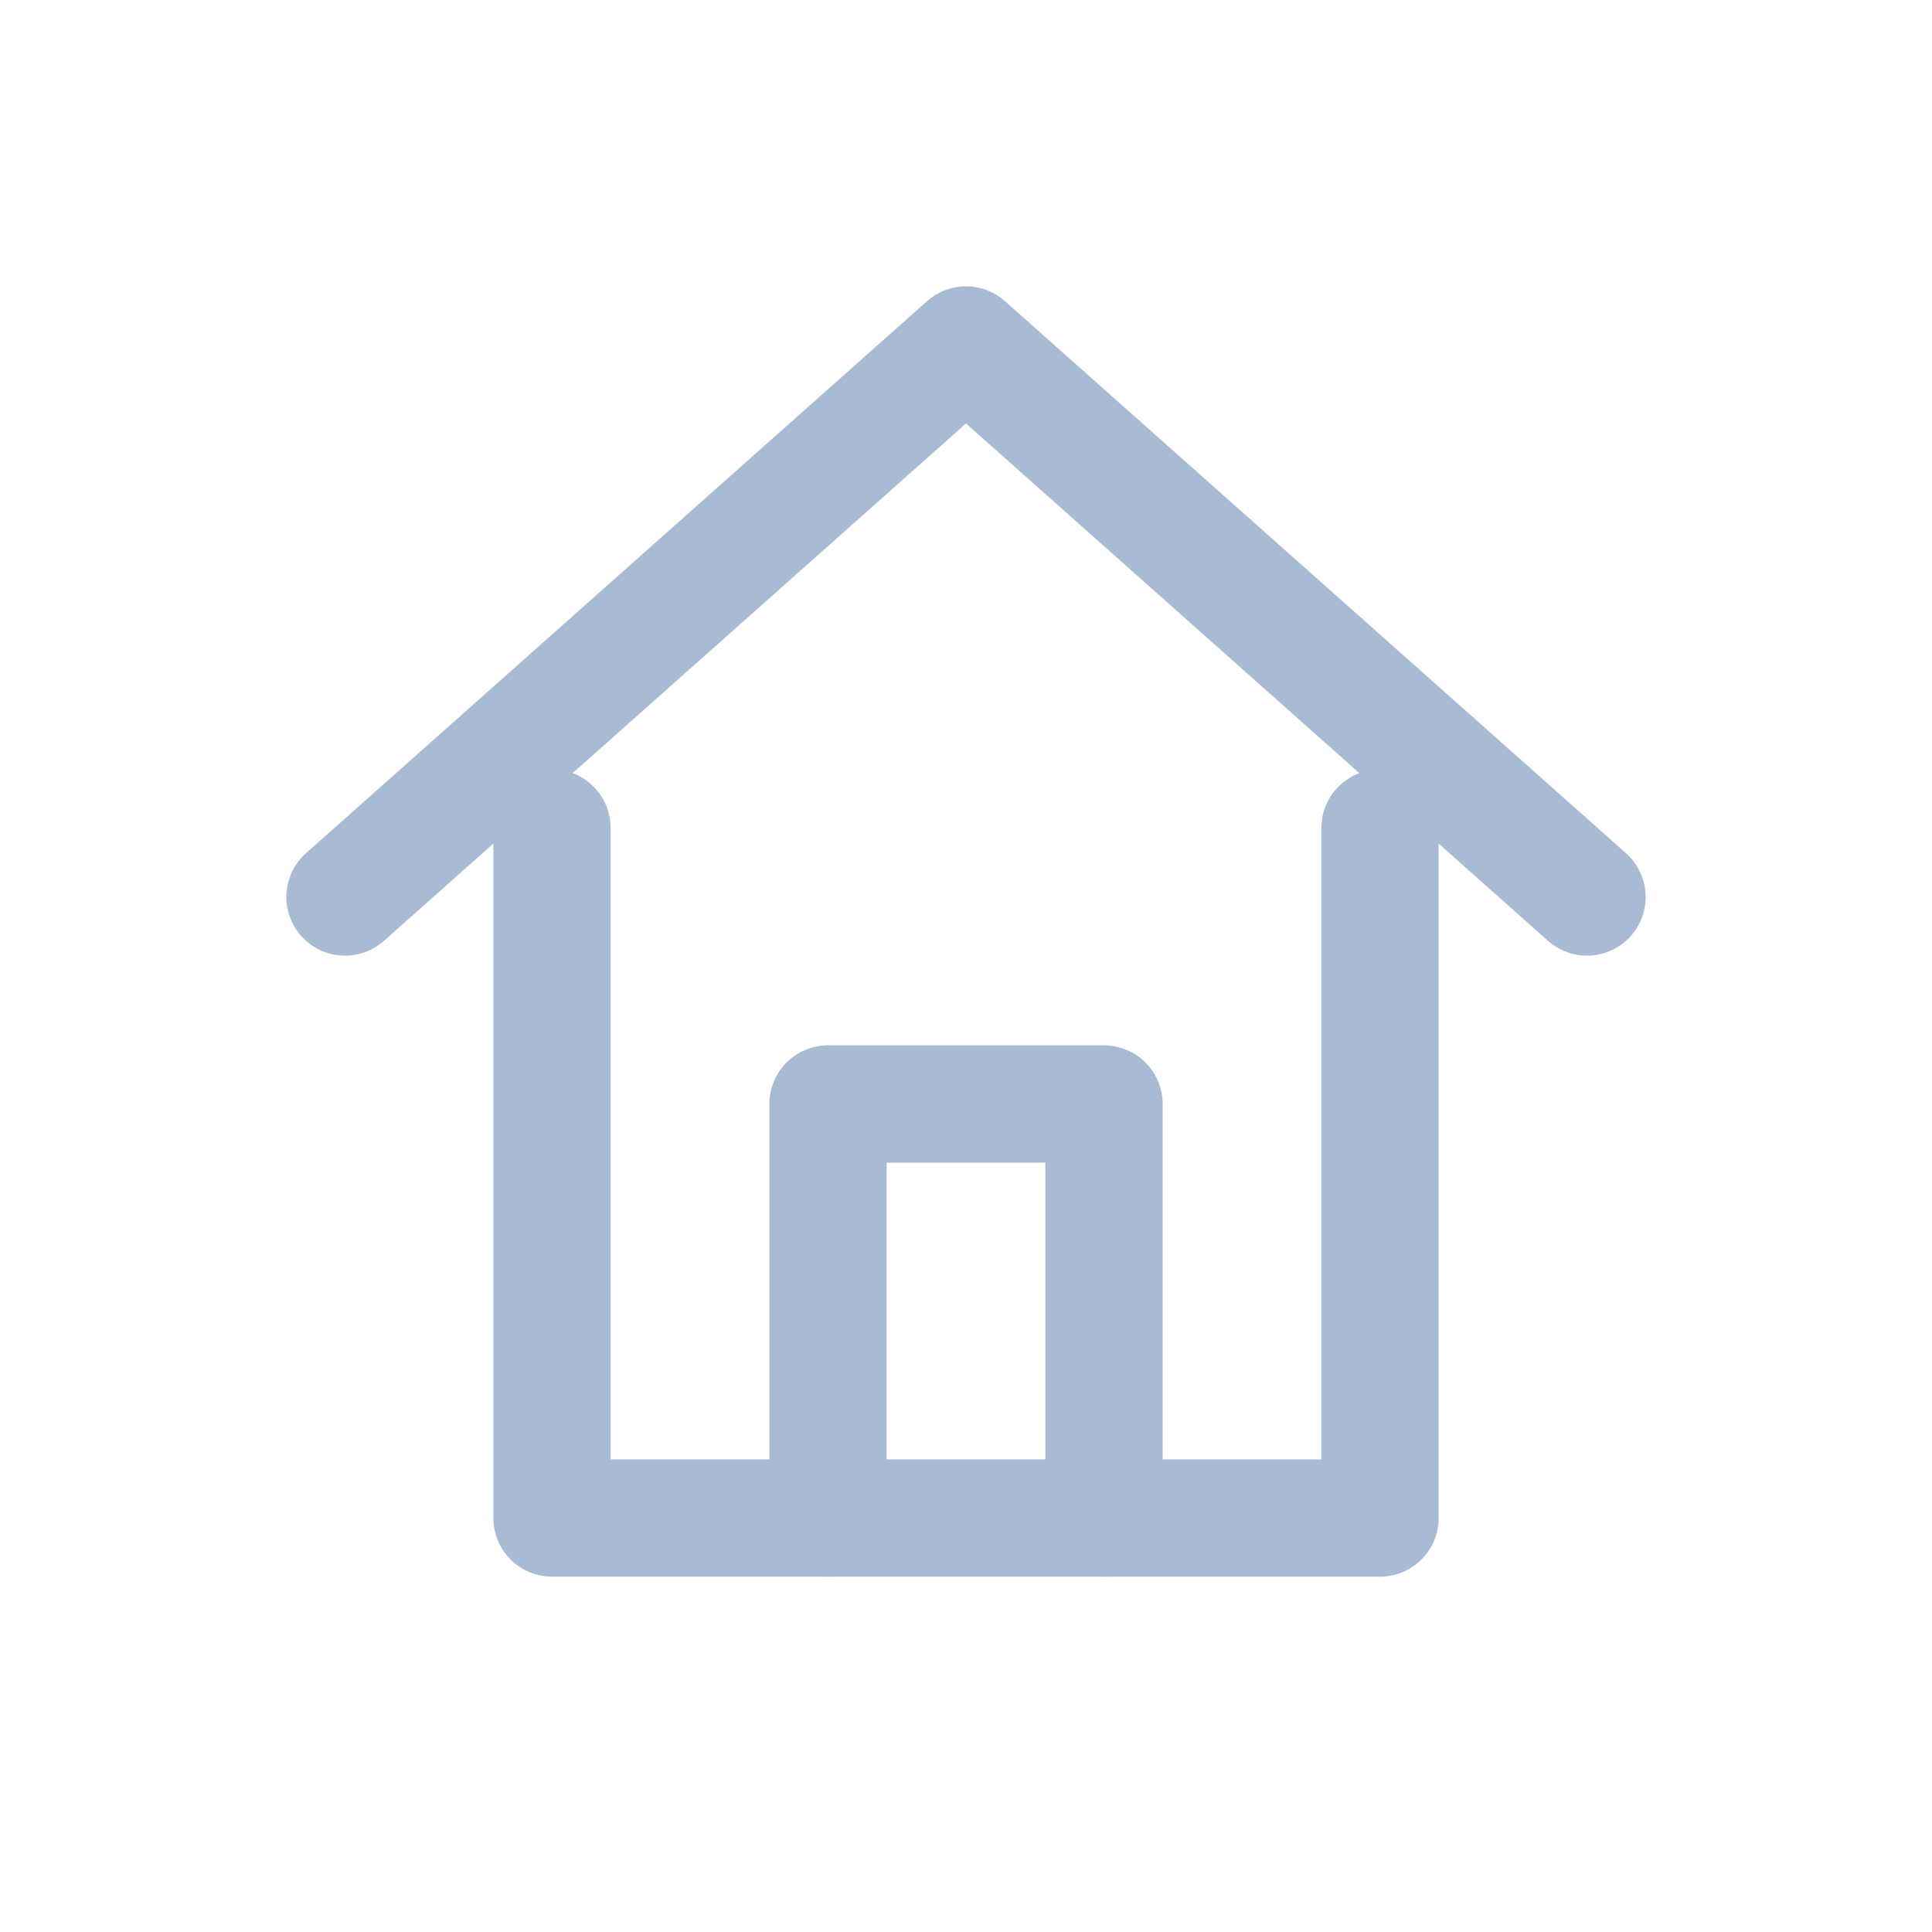
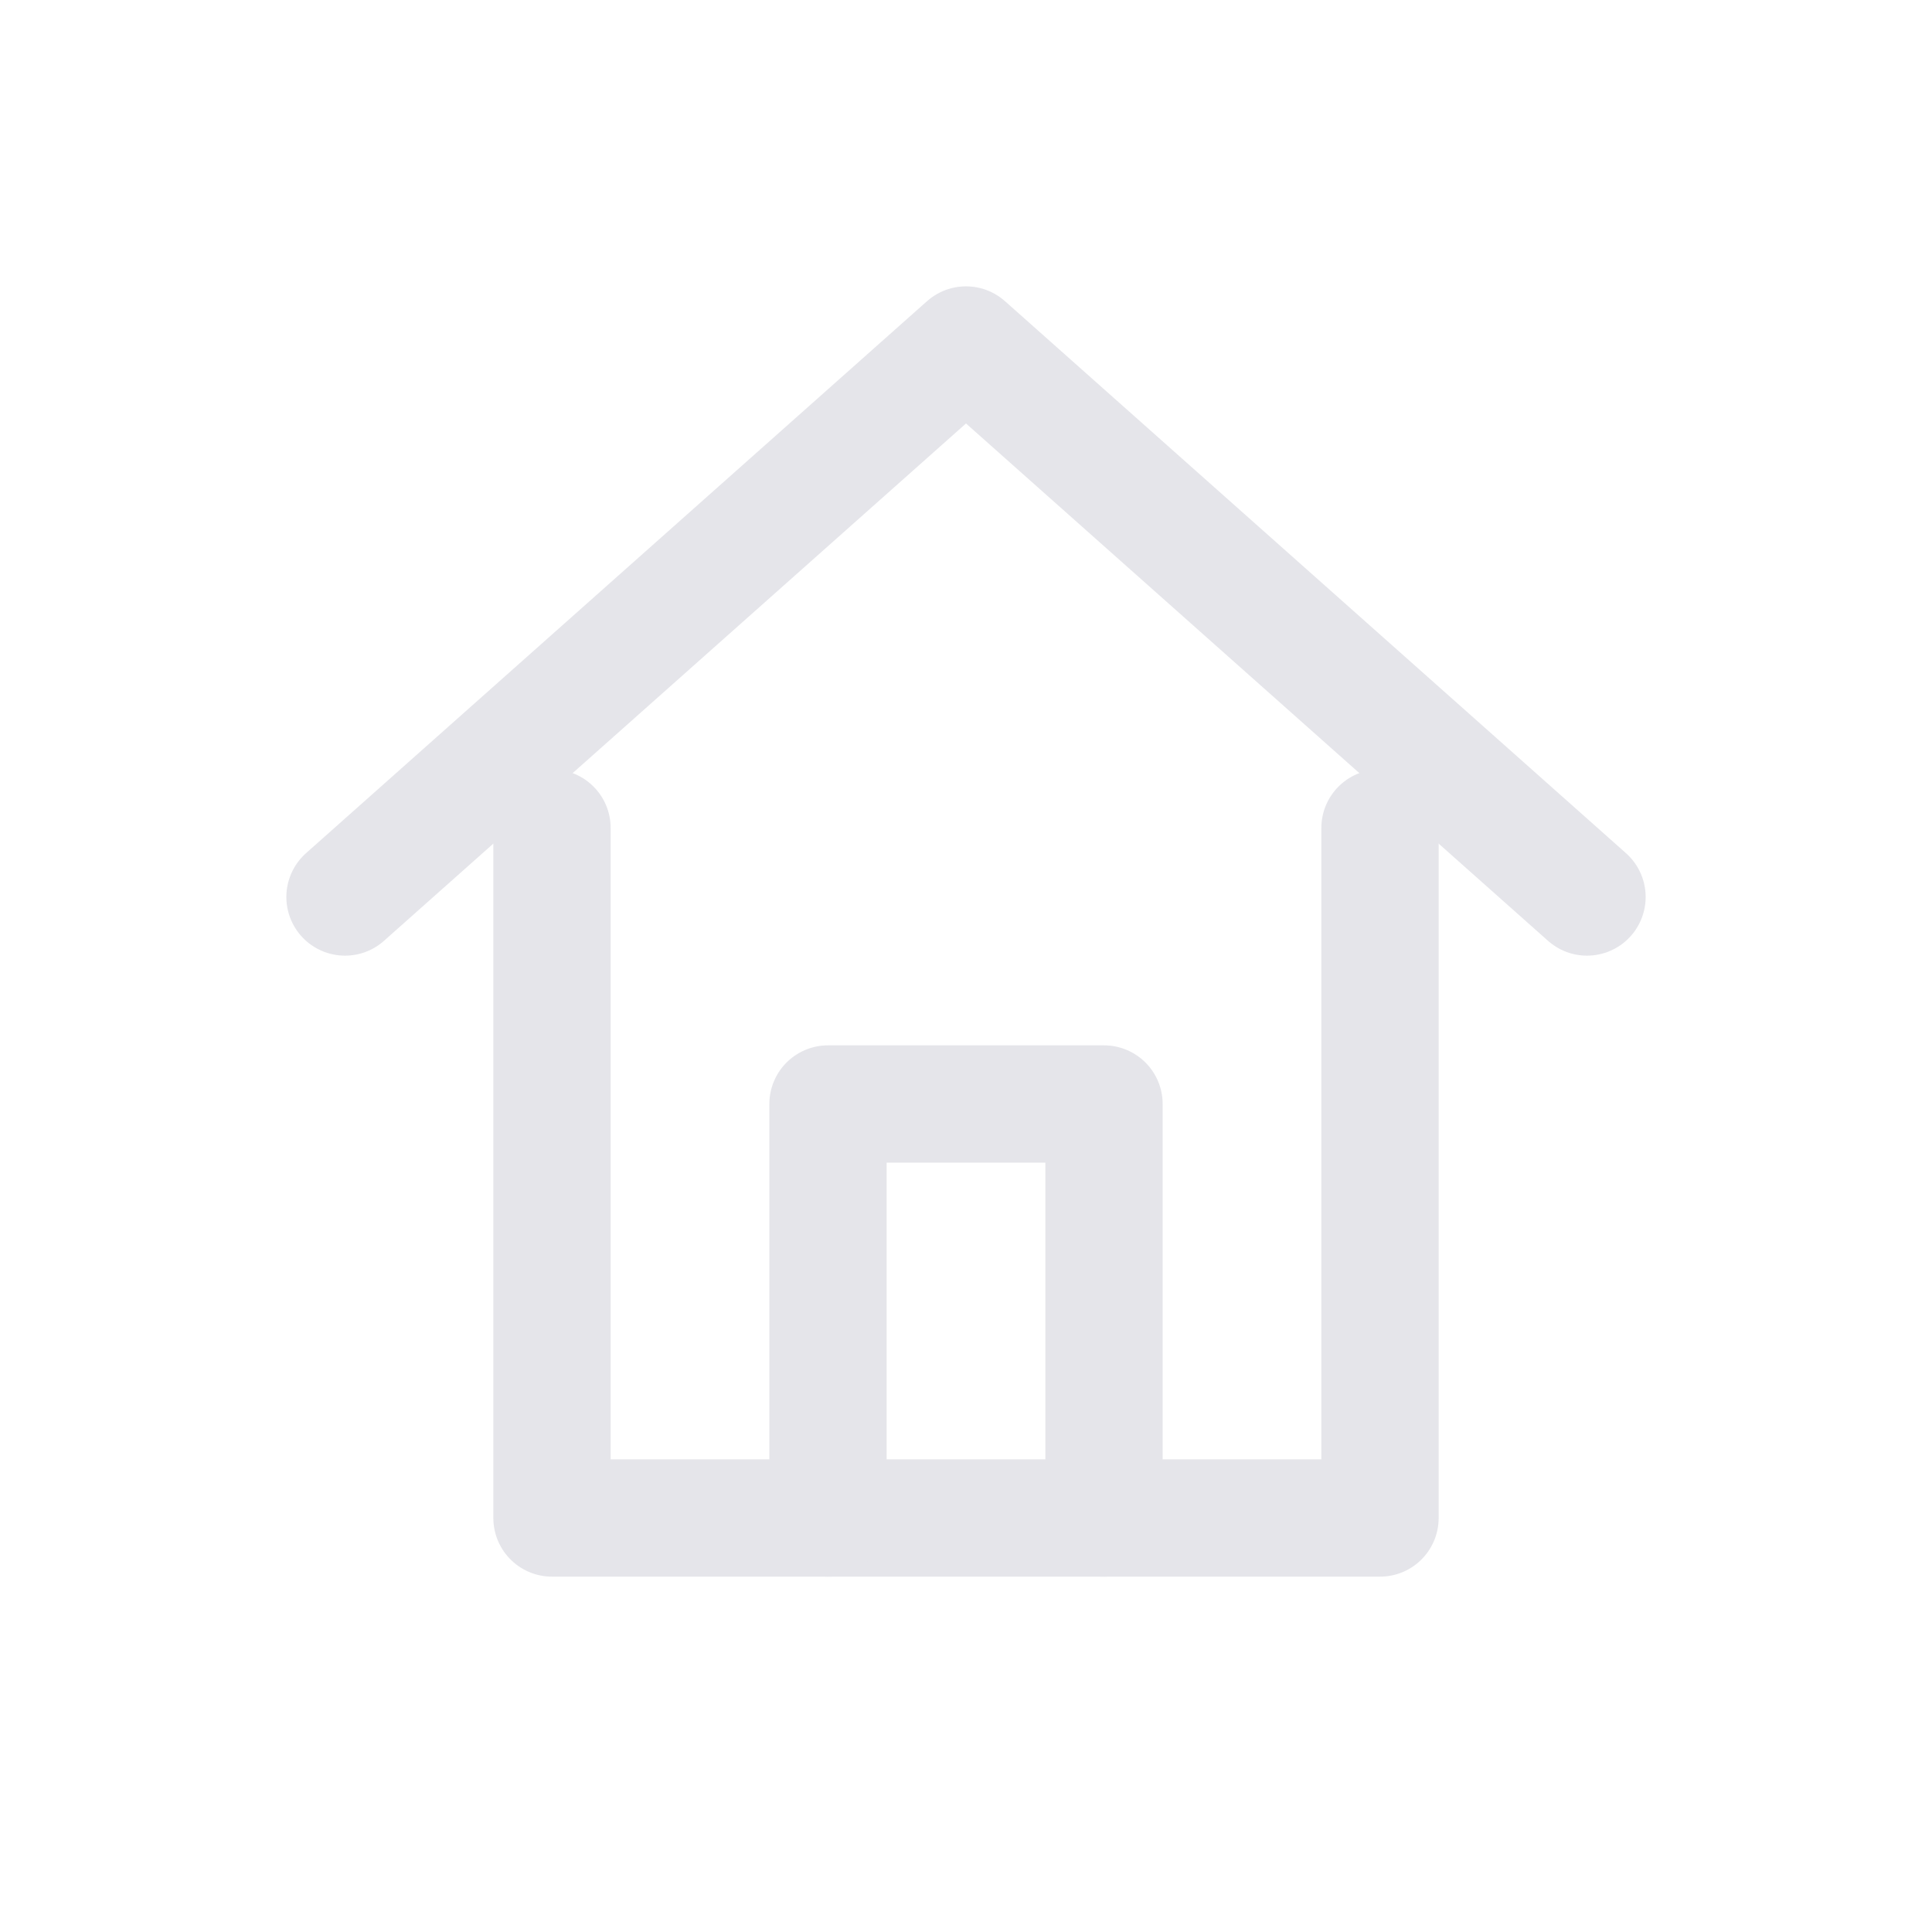
<svg xmlns="http://www.w3.org/2000/svg" width="28" height="28" viewBox="0 0 28 28">
-   <g fill="none" stroke="#A9BBD3" stroke-width="1.7" stroke-linecap="round" stroke-linejoin="round">
+   <g fill="none" stroke="#E5E5EA" stroke-width="1.7" stroke-linecap="round" stroke-linejoin="round">
    <path d="m5 13 9-8 9 8" />
    <path d="M8 12v10h12V12" />
    <path d="M12 22v-6h4v6" />
  </g>
</svg>
